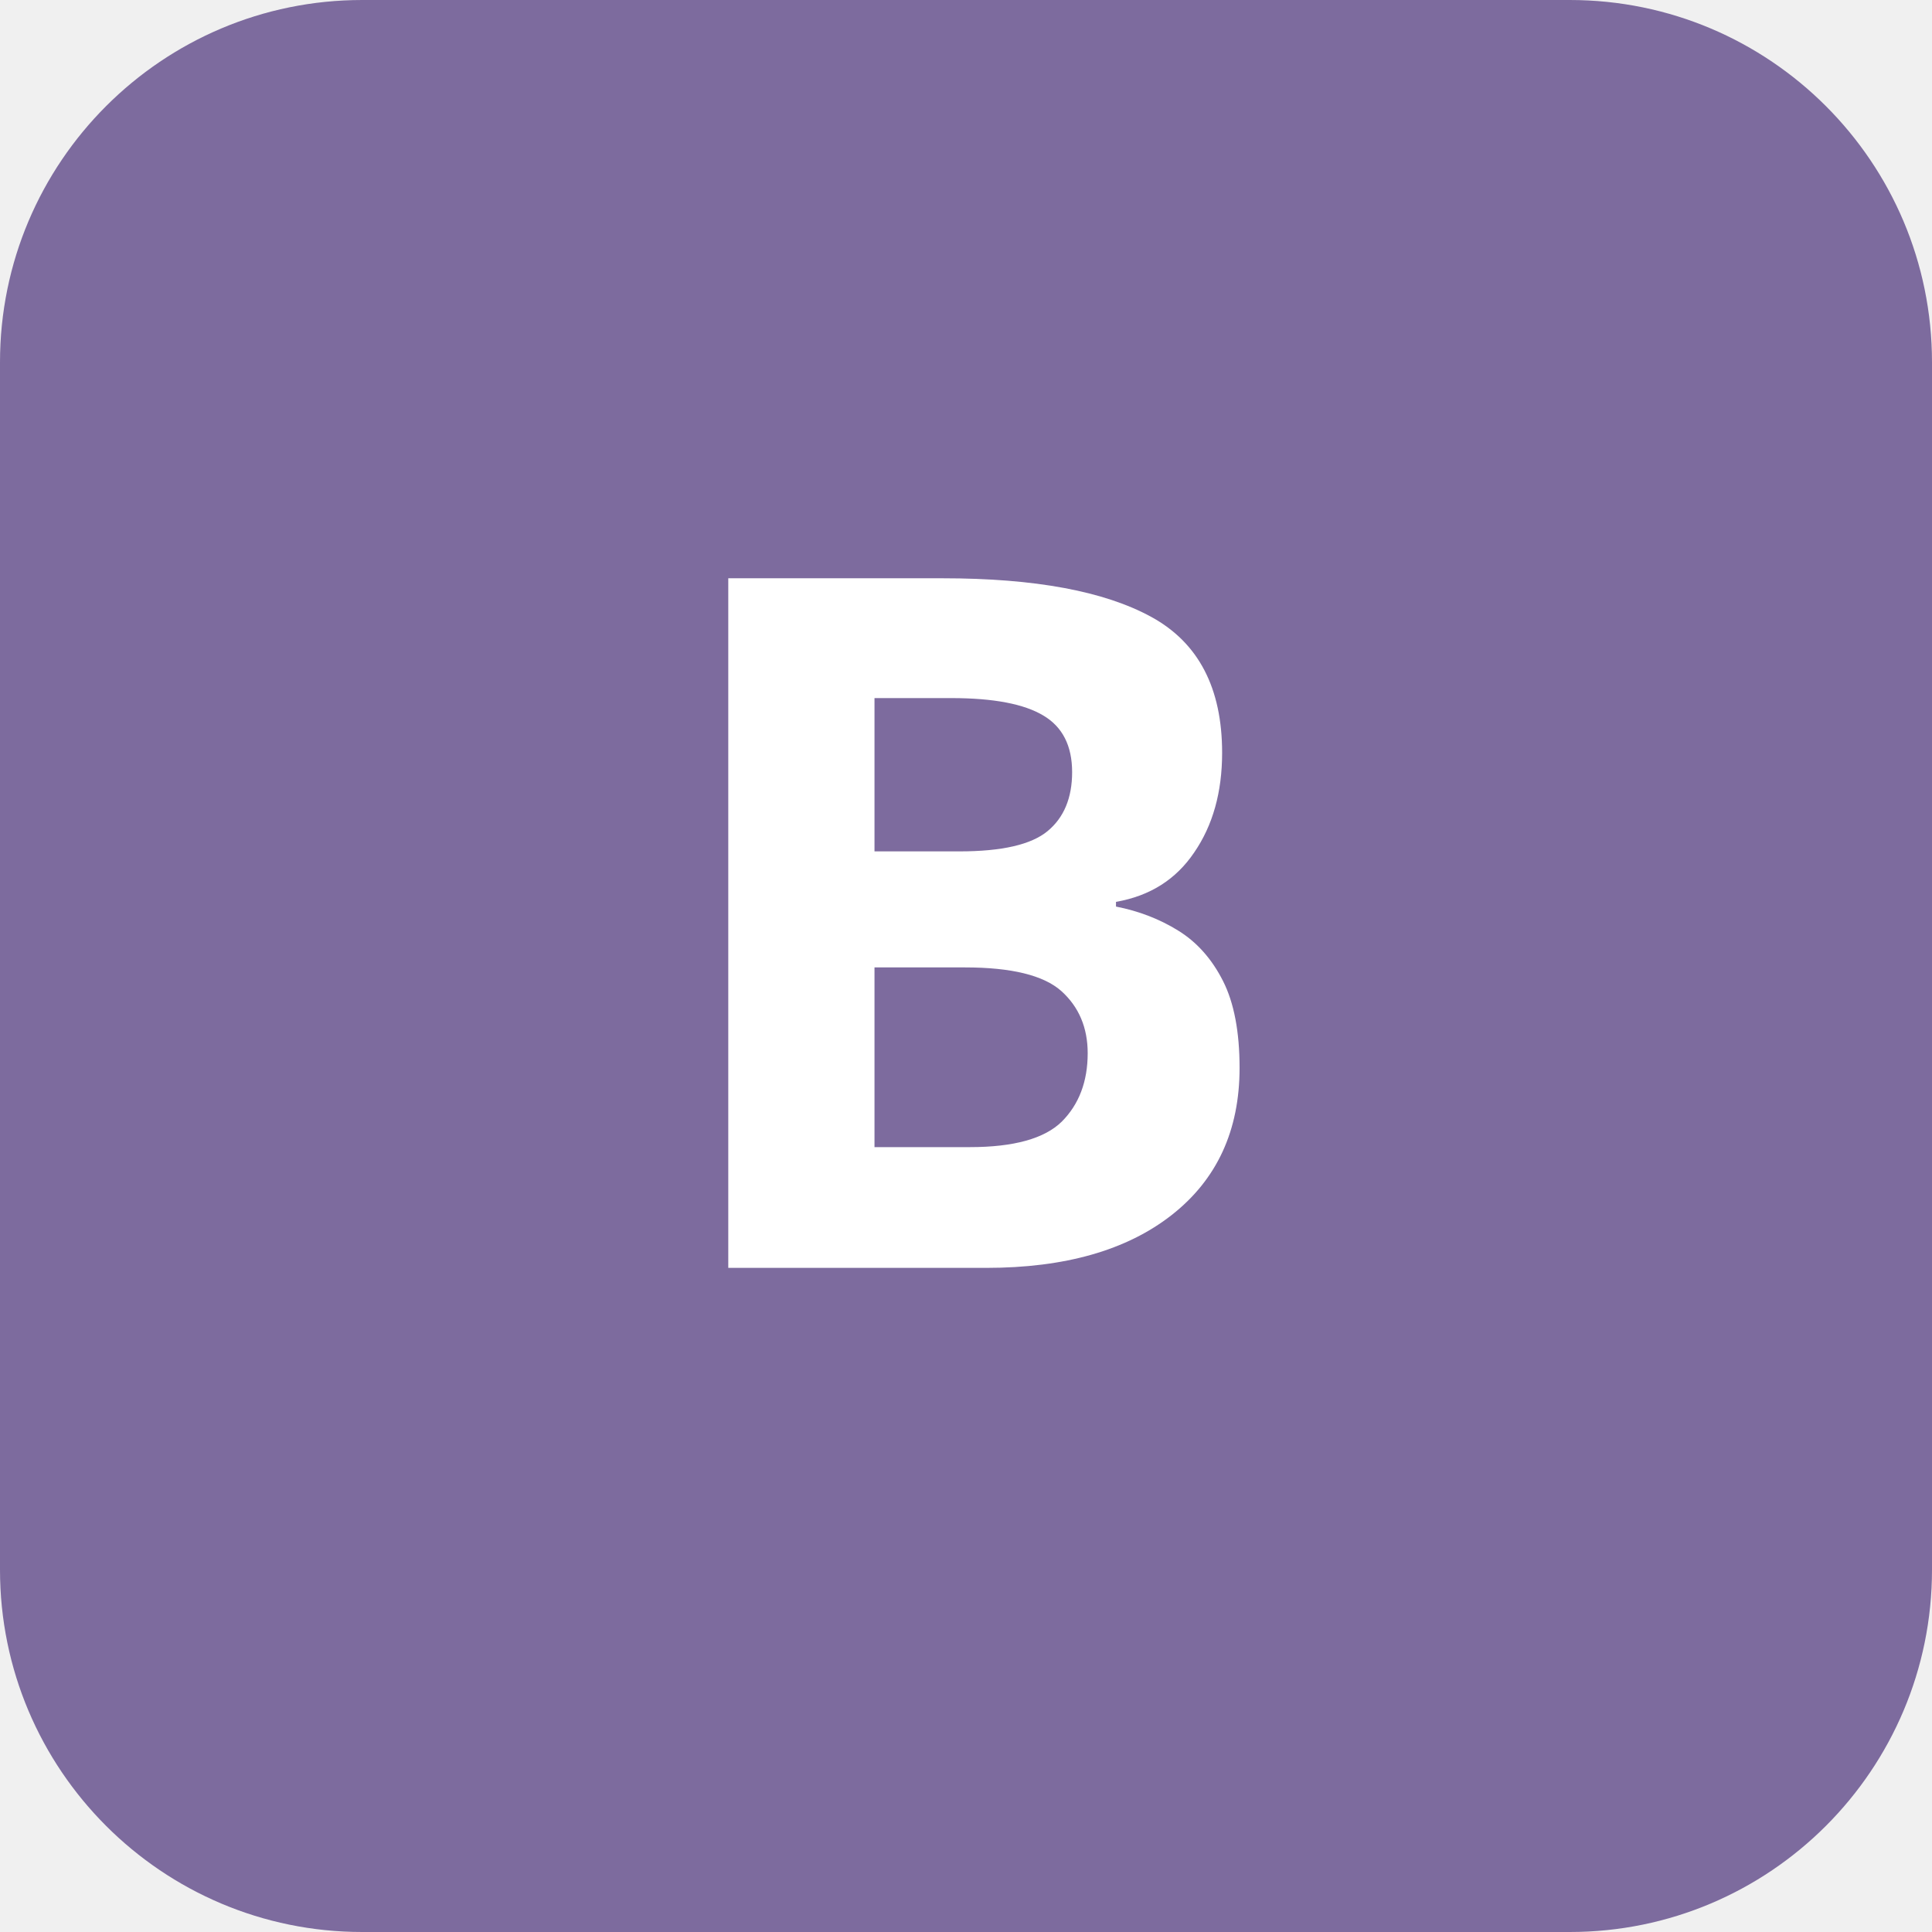
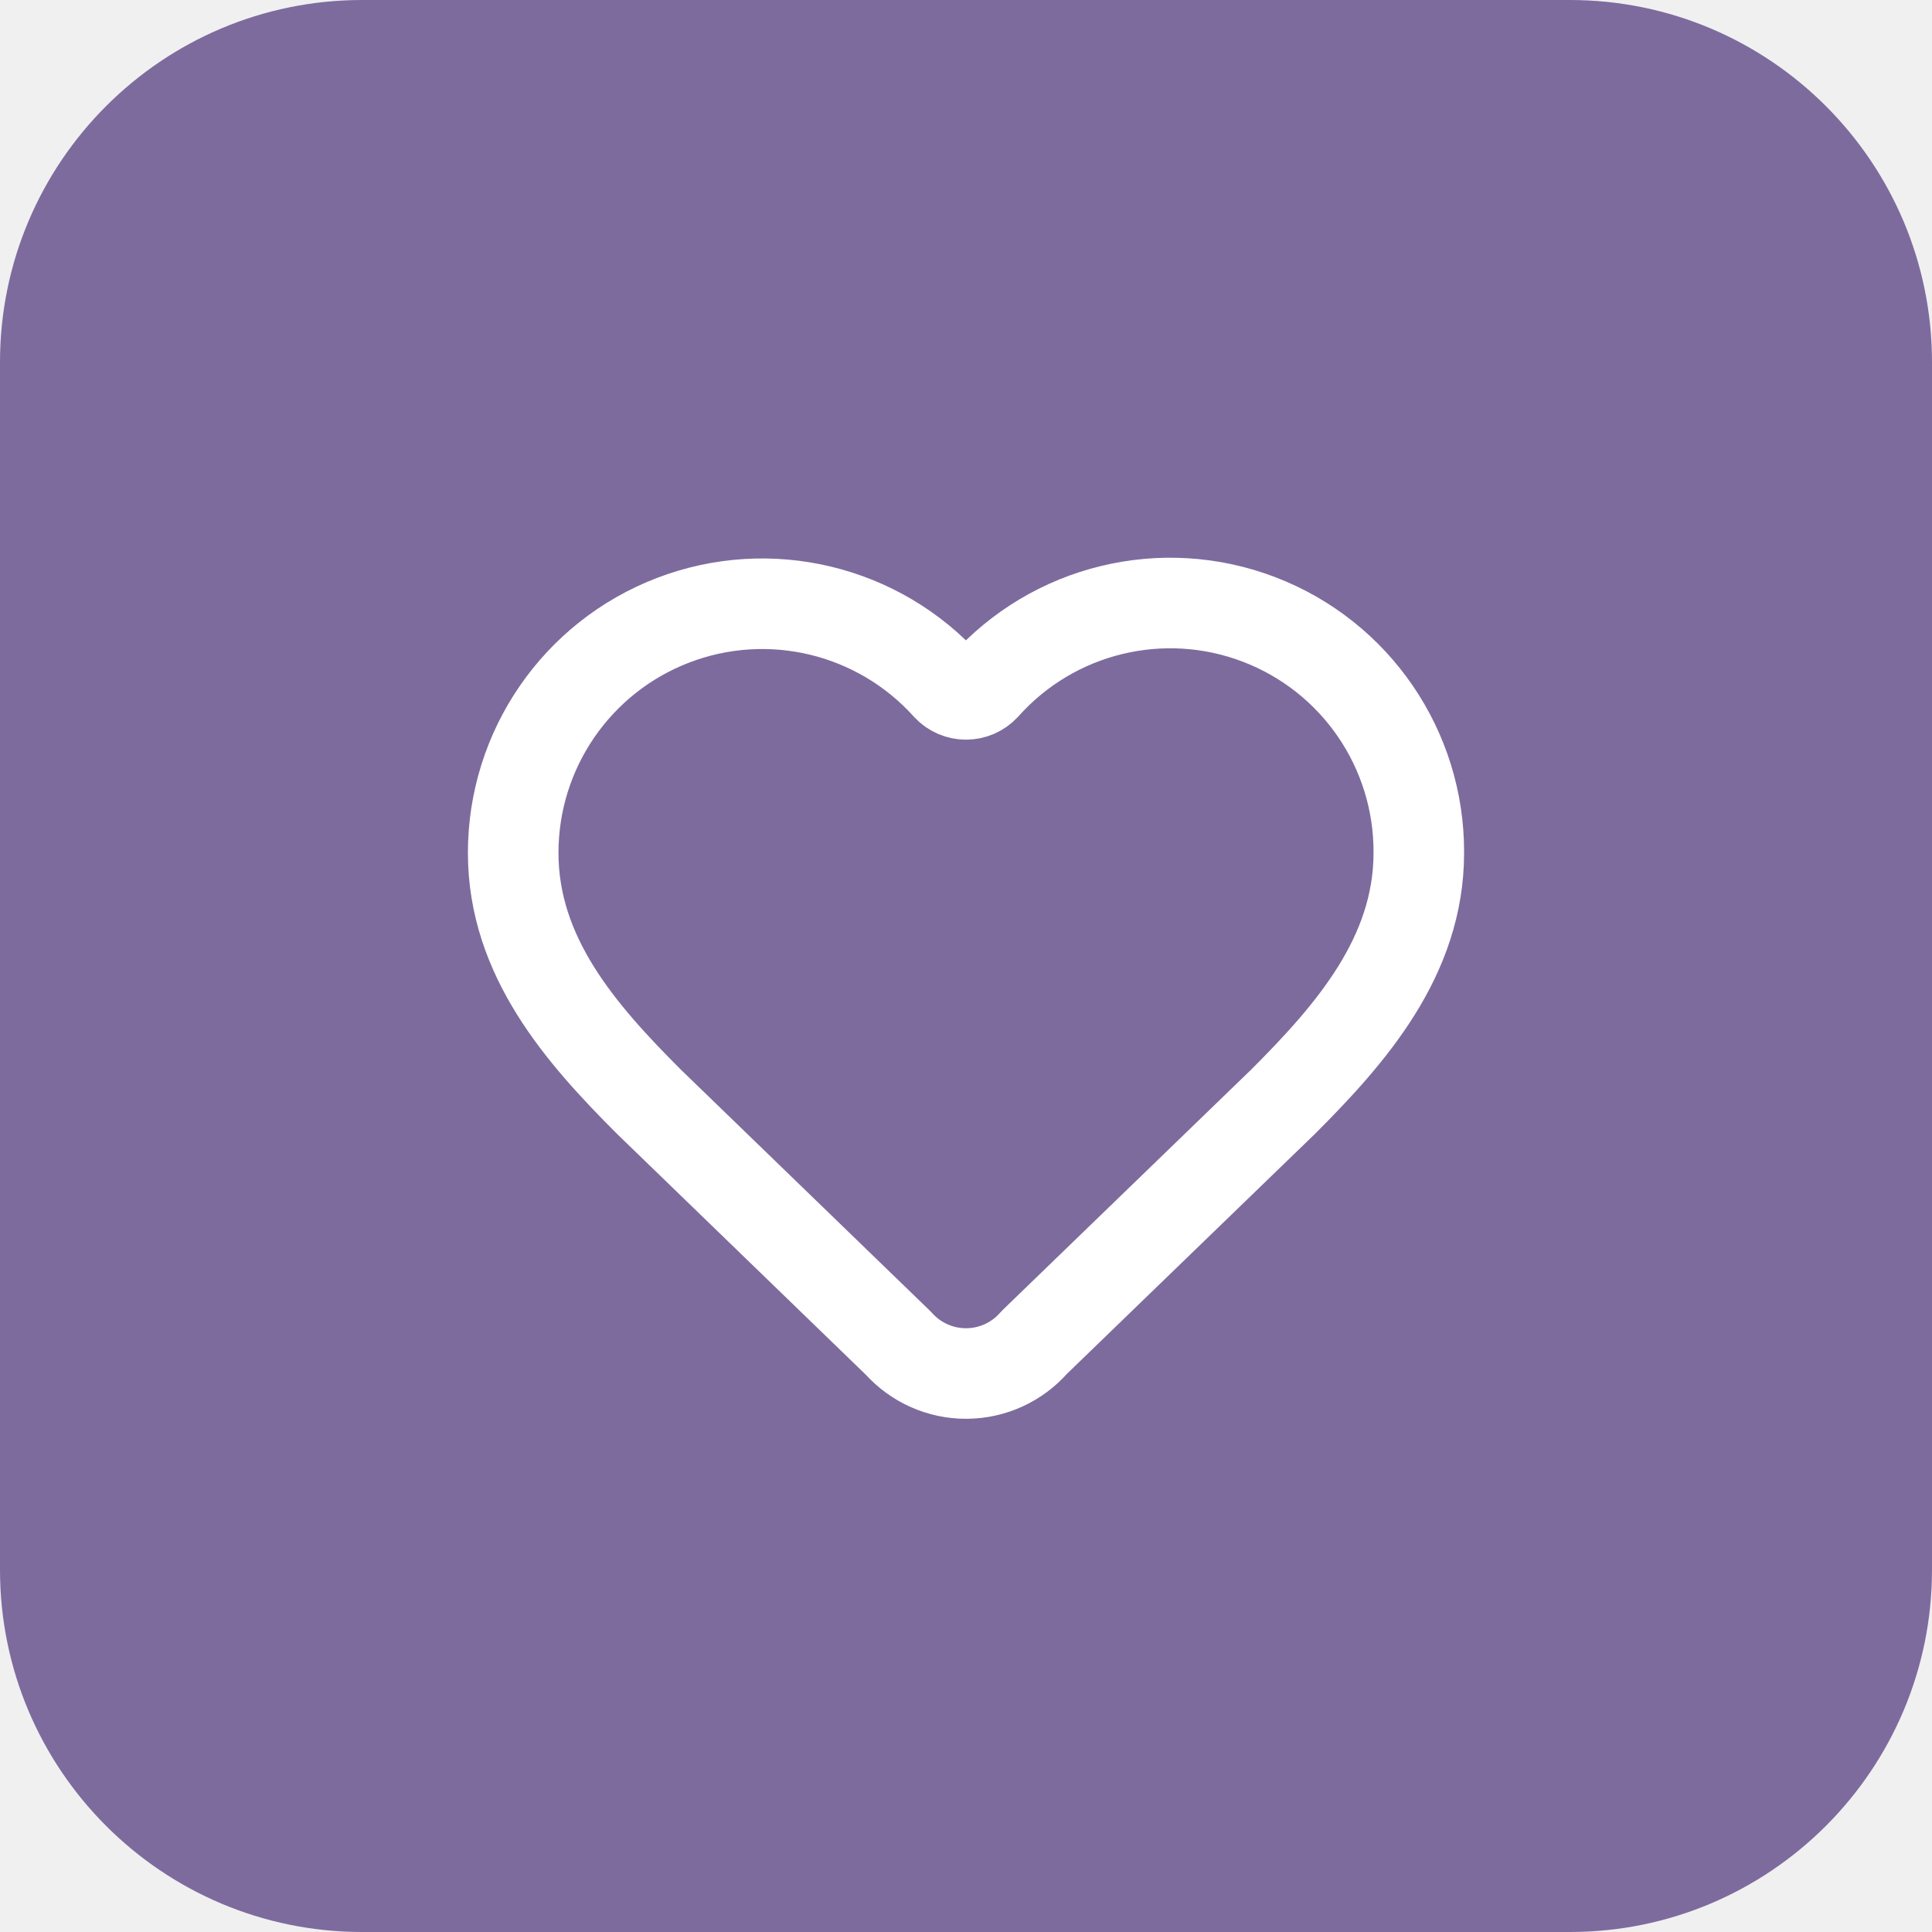
<svg xmlns="http://www.w3.org/2000/svg" viewBox="0 0 64 64">
  <rect width="64" height="64" rx="12" fill="#7d6b9e" />
-   <text x="32" y="42" font-family="ui-sans-serif, system-ui, sans-serif" font-size="32" font-weight="700" fill="#ffffff" text-anchor="middle">B</text>
+   <g transform="translate(14 14) scale(1.5)" fill="none" stroke="#fff" stroke-width="2" stroke-linecap="round" stroke-linejoin="round">
+     <path d="M2 9.5a5.5 5.5 0 0 1 9.591-3.676.56.56 0 0 0 .818 0A5.49 5.49 0 0 1 22 9.5c0 2.29-1.5 4-3 5.5l-5.492 5.313a2 2 0 0 1-3 .019L5 15c-1.5-1.5-3-3.2-3-5.5" />
+   </g>
</svg>
